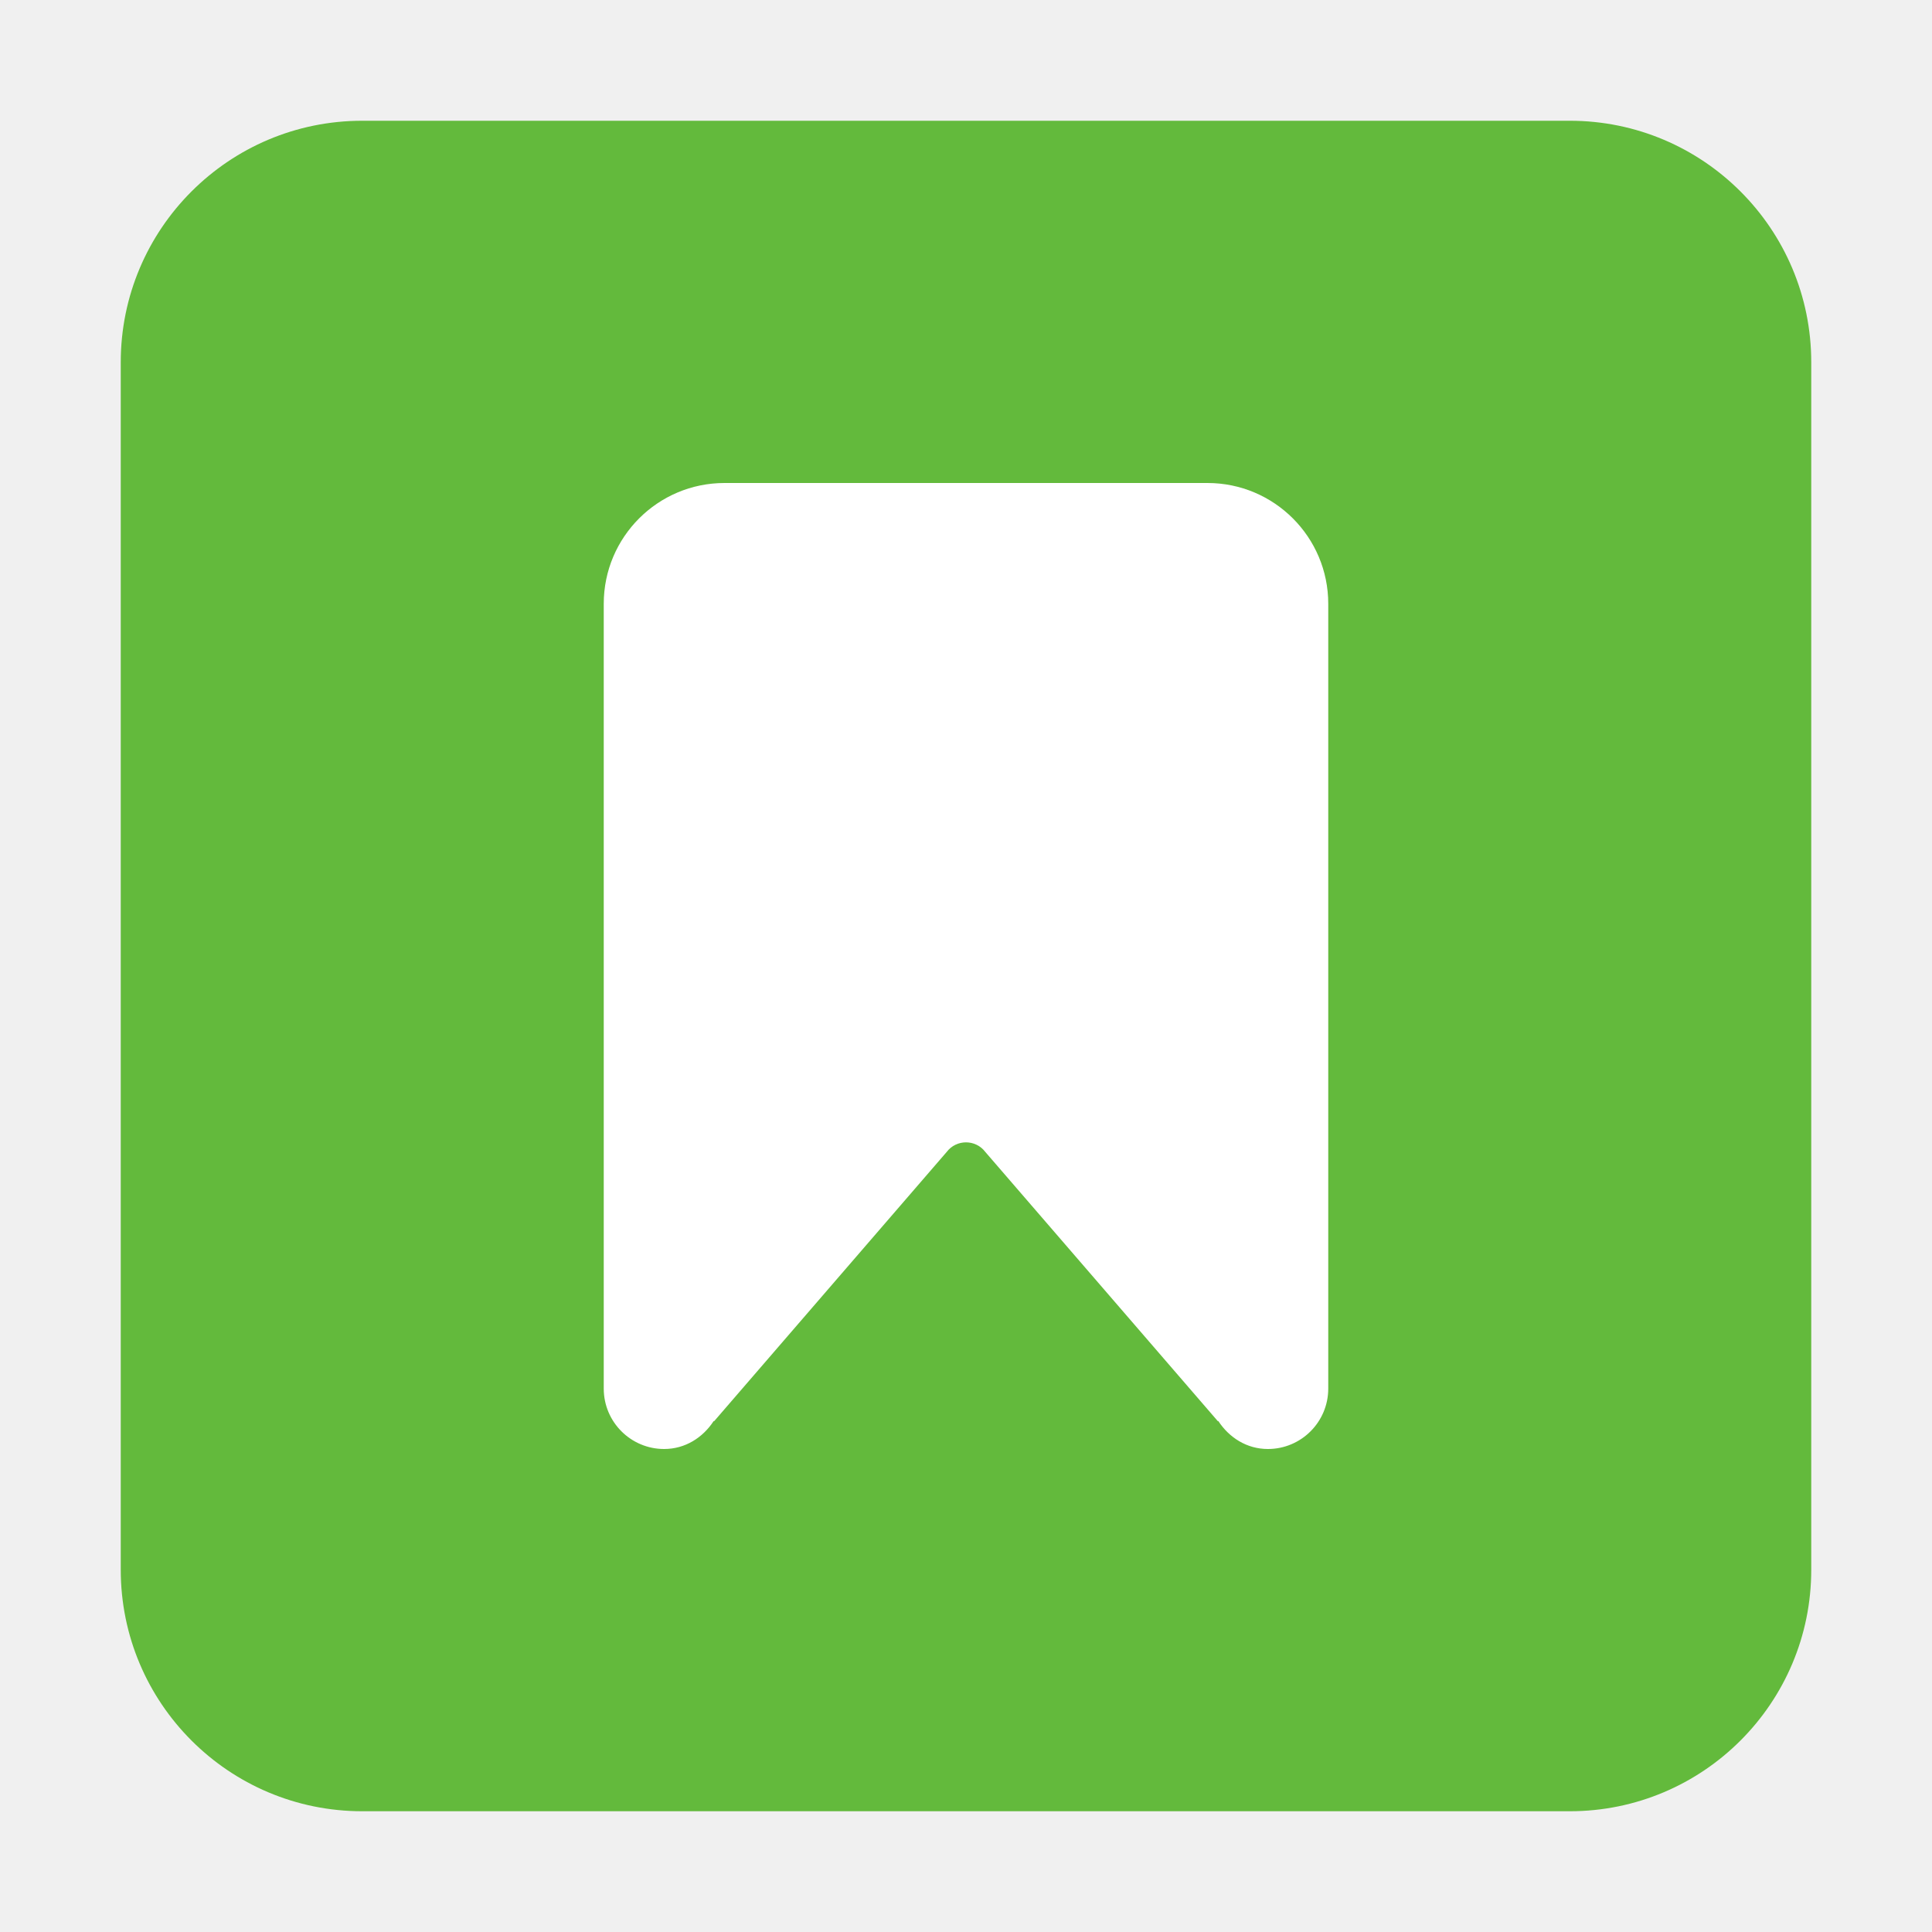
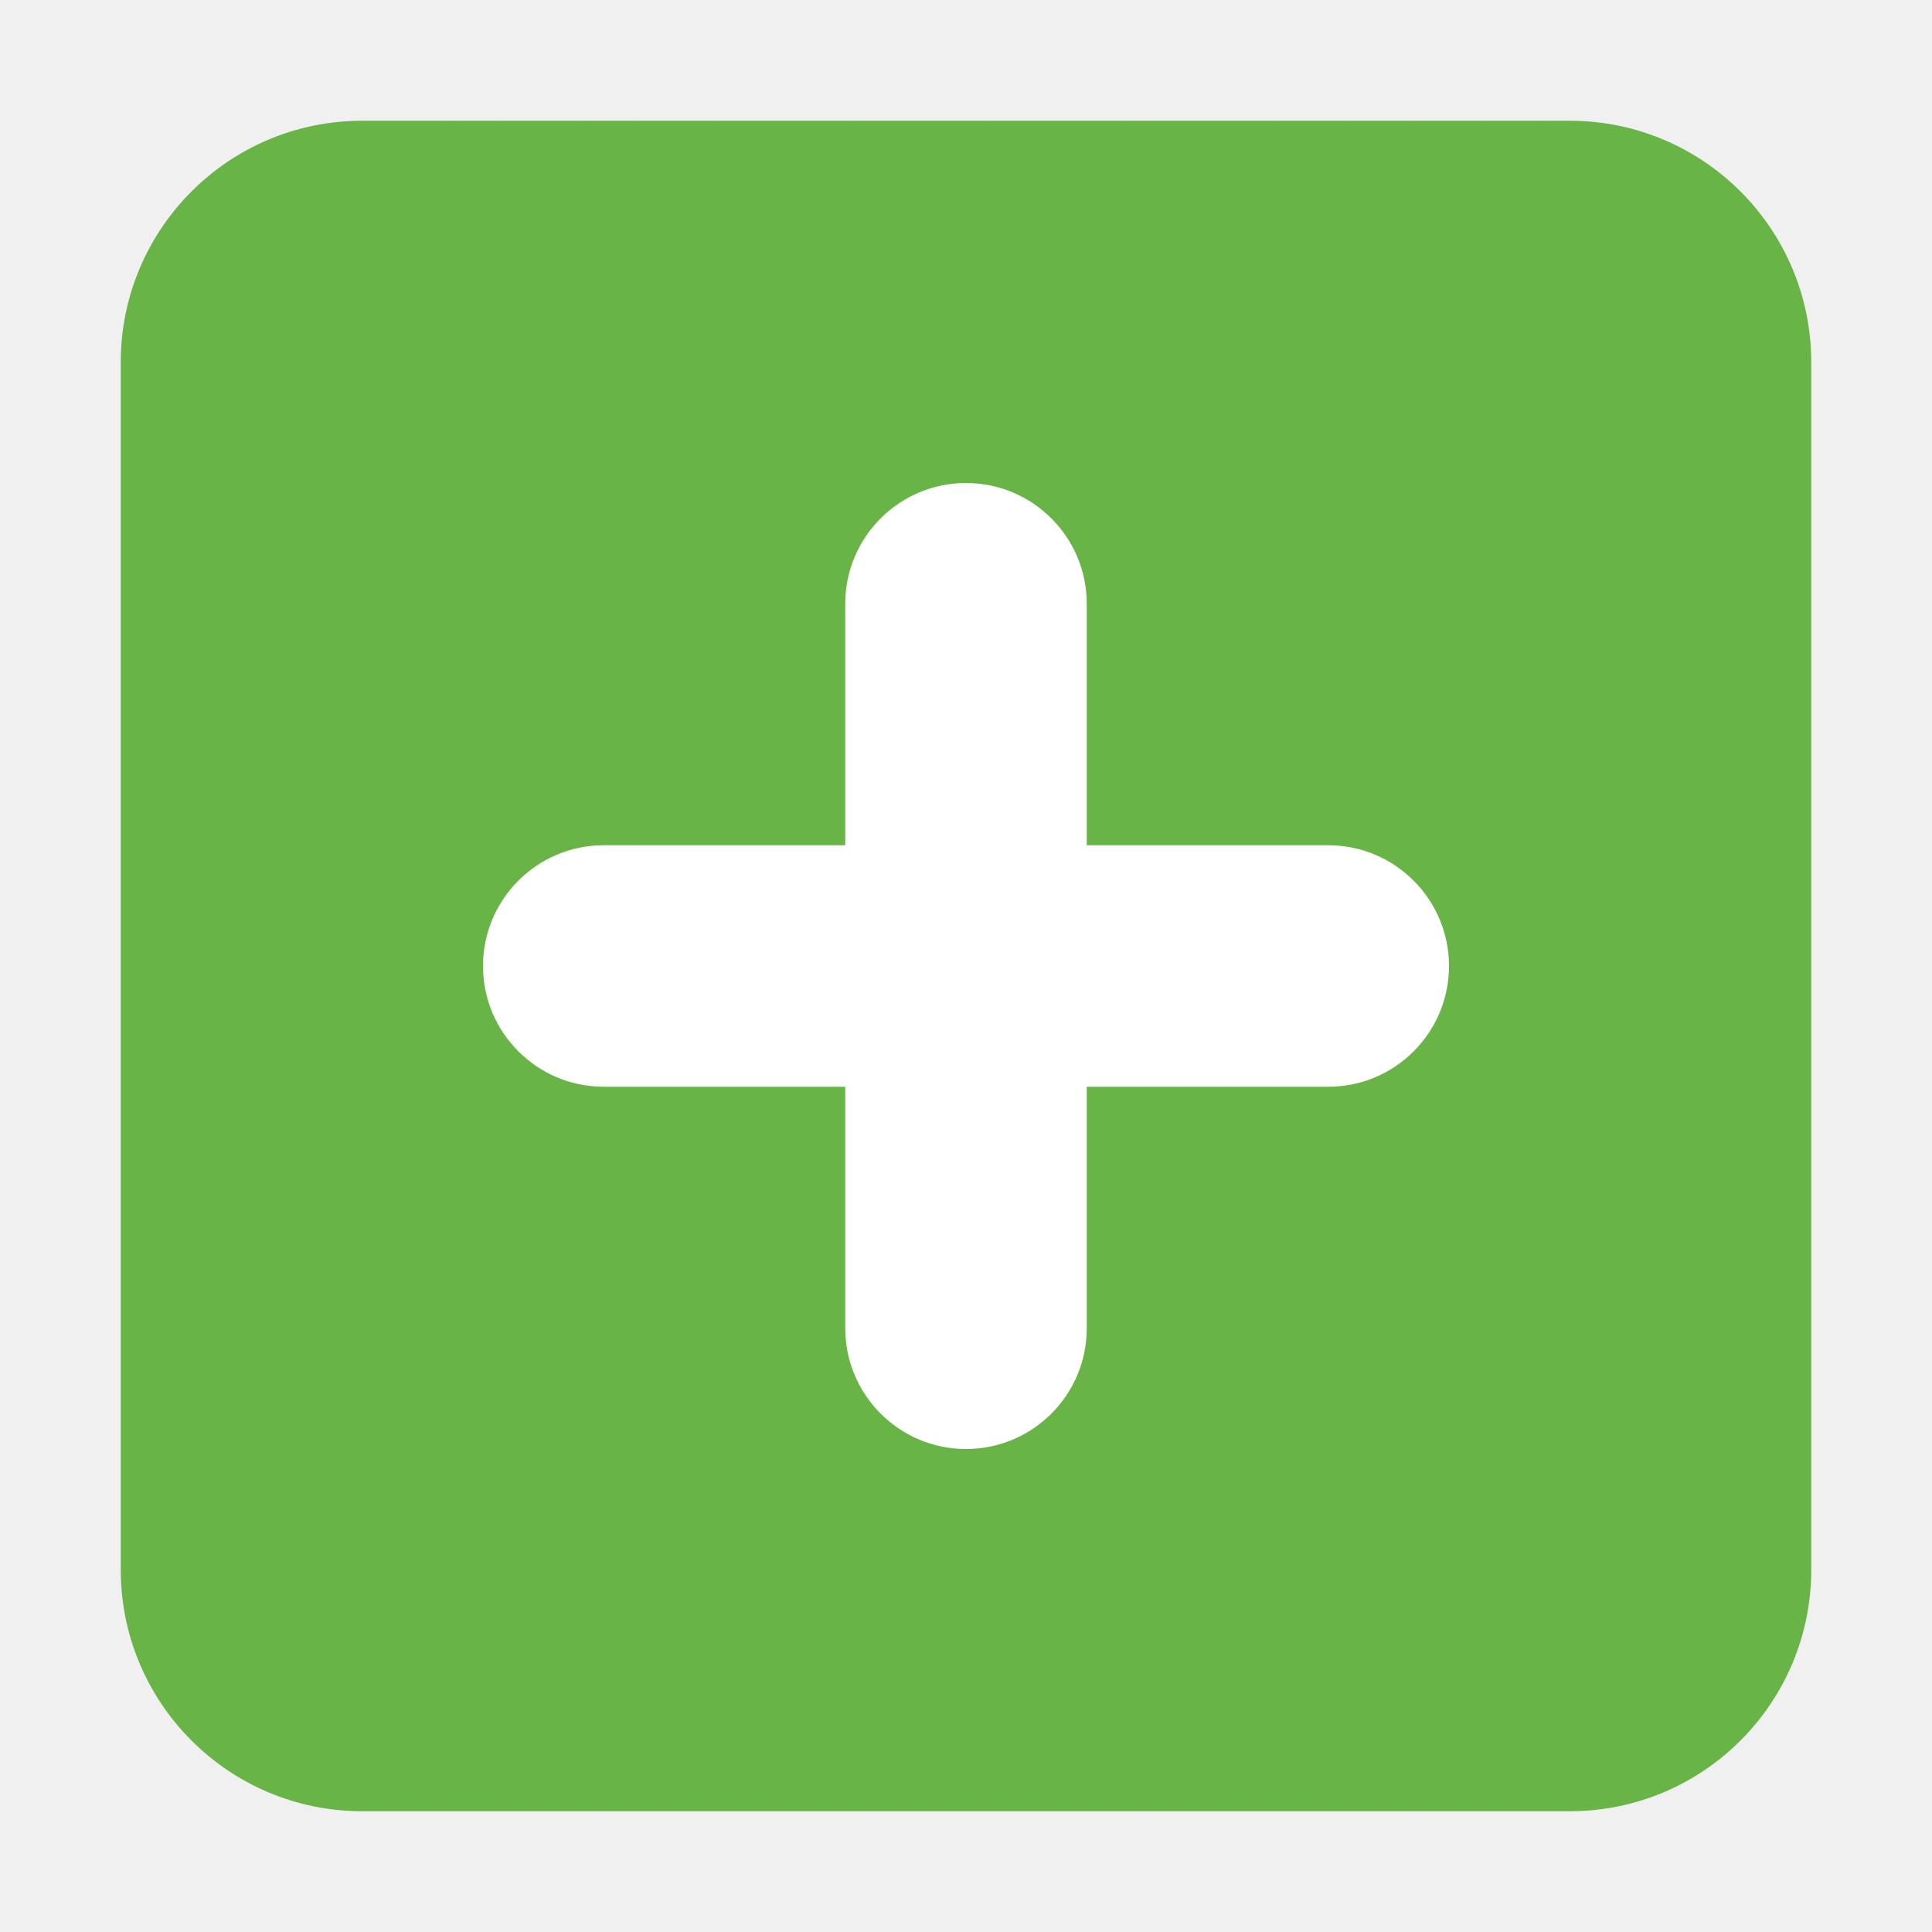
<svg xmlns="http://www.w3.org/2000/svg" width="16px" height="16px" viewBox="0 0 16 16" version="1.1">
  <defs />
  <g id="Page-1" stroke="none" stroke-width="1" fill="none" fill-rule="evenodd">
-     <g id="story">
-       <g id="Story" transform="translate(1, 1)">
-         <rect id="Rectangle-36" fill="#63BA3C" x="0" y="0" width="14" height="14" rx="2" />
-         <path d="M9,3 L5,3 C4.448,3 4,3.448 4,4 L4,10.5 C4,10.776 4.224,11 4.5,11 C4.675,11 4.821,10.905 4.91,10.769 L4.914,10.77 L6.84,8.54 C6.92,8.434 7.08,8.434 7.16,8.54 L9.086,10.77 L9.09,10.769 C9.179,10.905 9.325,11 9.5,11 C9.776,11 10,10.776 10,10.5 L10,4 C10,3.448 9.552,3 9,3" id="Page-1" fill="#FFFFFF" />
+     <g id="new_feature">
+       <g id="New-feature" transform="translate(1, 1)">
+         <rect id="Rectangle-36" fill="#68B447" x="0" y="0" width="14" height="14" rx="2" />
+         <path d="M10,8 L8,8 L8,10 C8,10.552 7.552,11 7,11 C6.448,11 6,10.552 6,10 L6,8 L4,8 C3.448,8 3,7.552 3,7 C3,6.448 3.448,6 4,6 L6,6 L6,4 C6,3.448 6.448,3 7,3 C7.552,3 8,3.448 8,4 L8,6 L10,6 C10.552,6 11,6.448 11,7 C11,7.552 10.552,8 10,8 Z" id="Rectangle-75" fill="#FFFFFF" />
      </g>
    </g>
  </g>
</svg>
